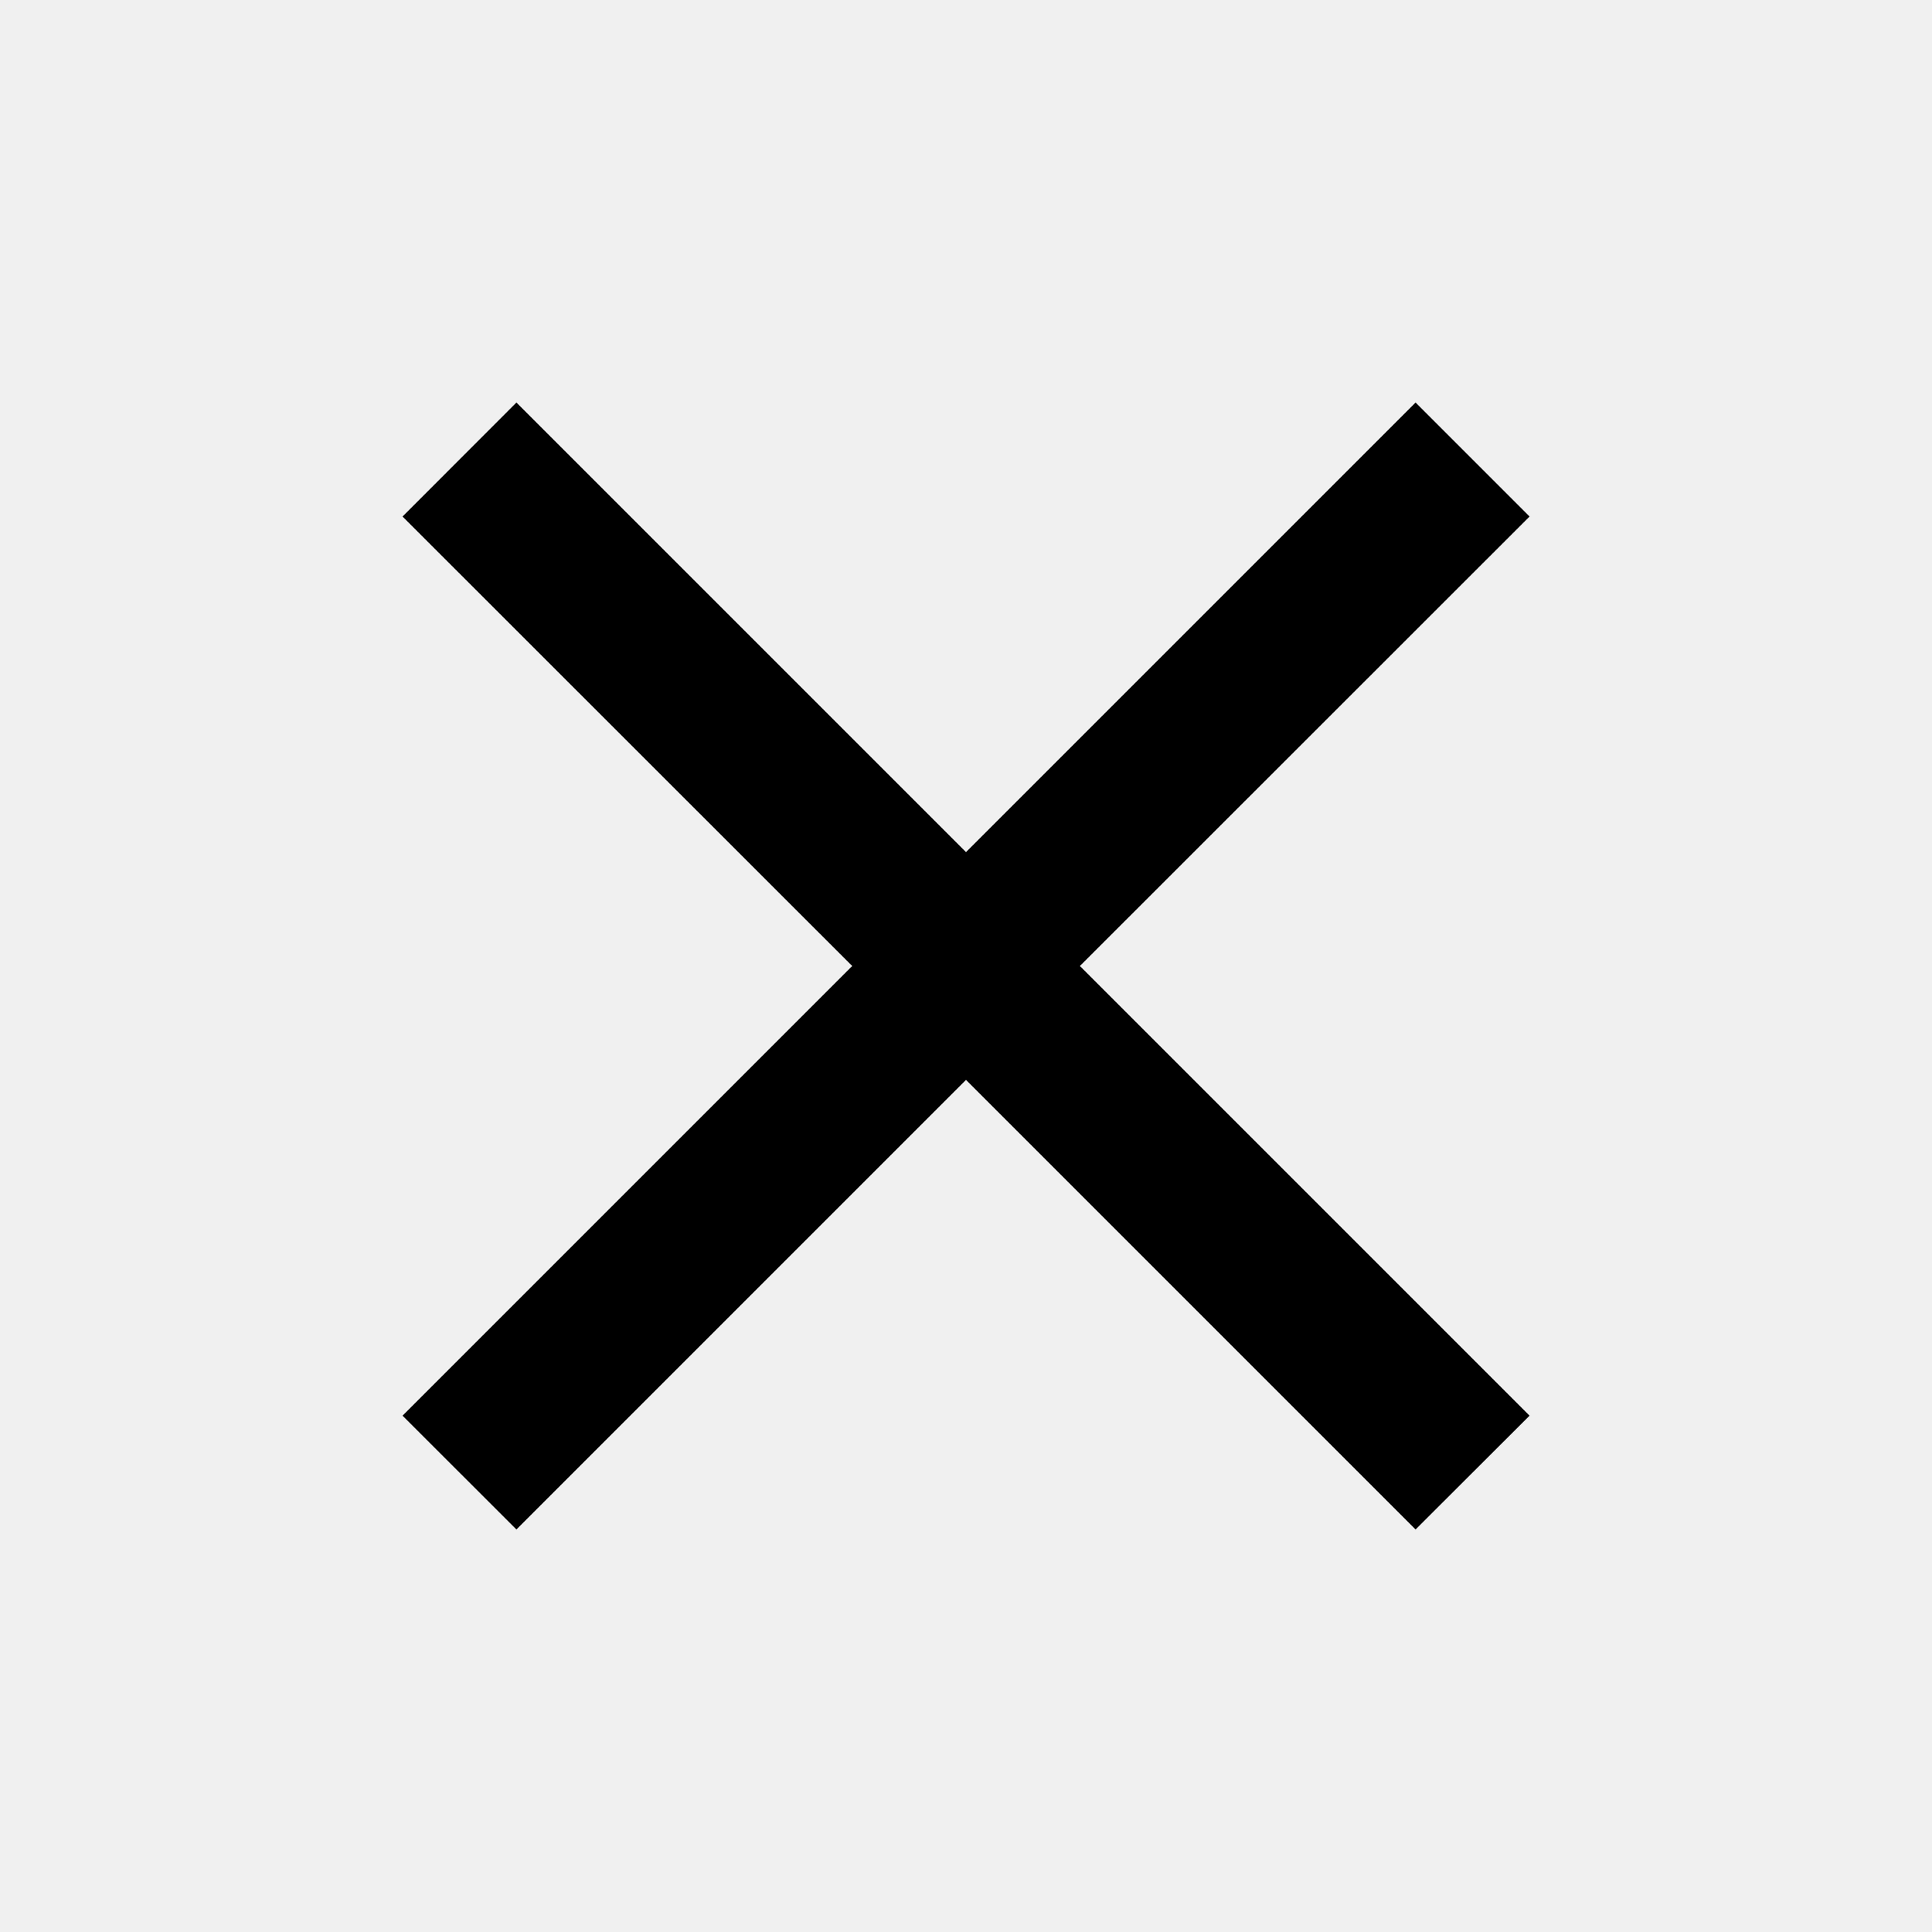
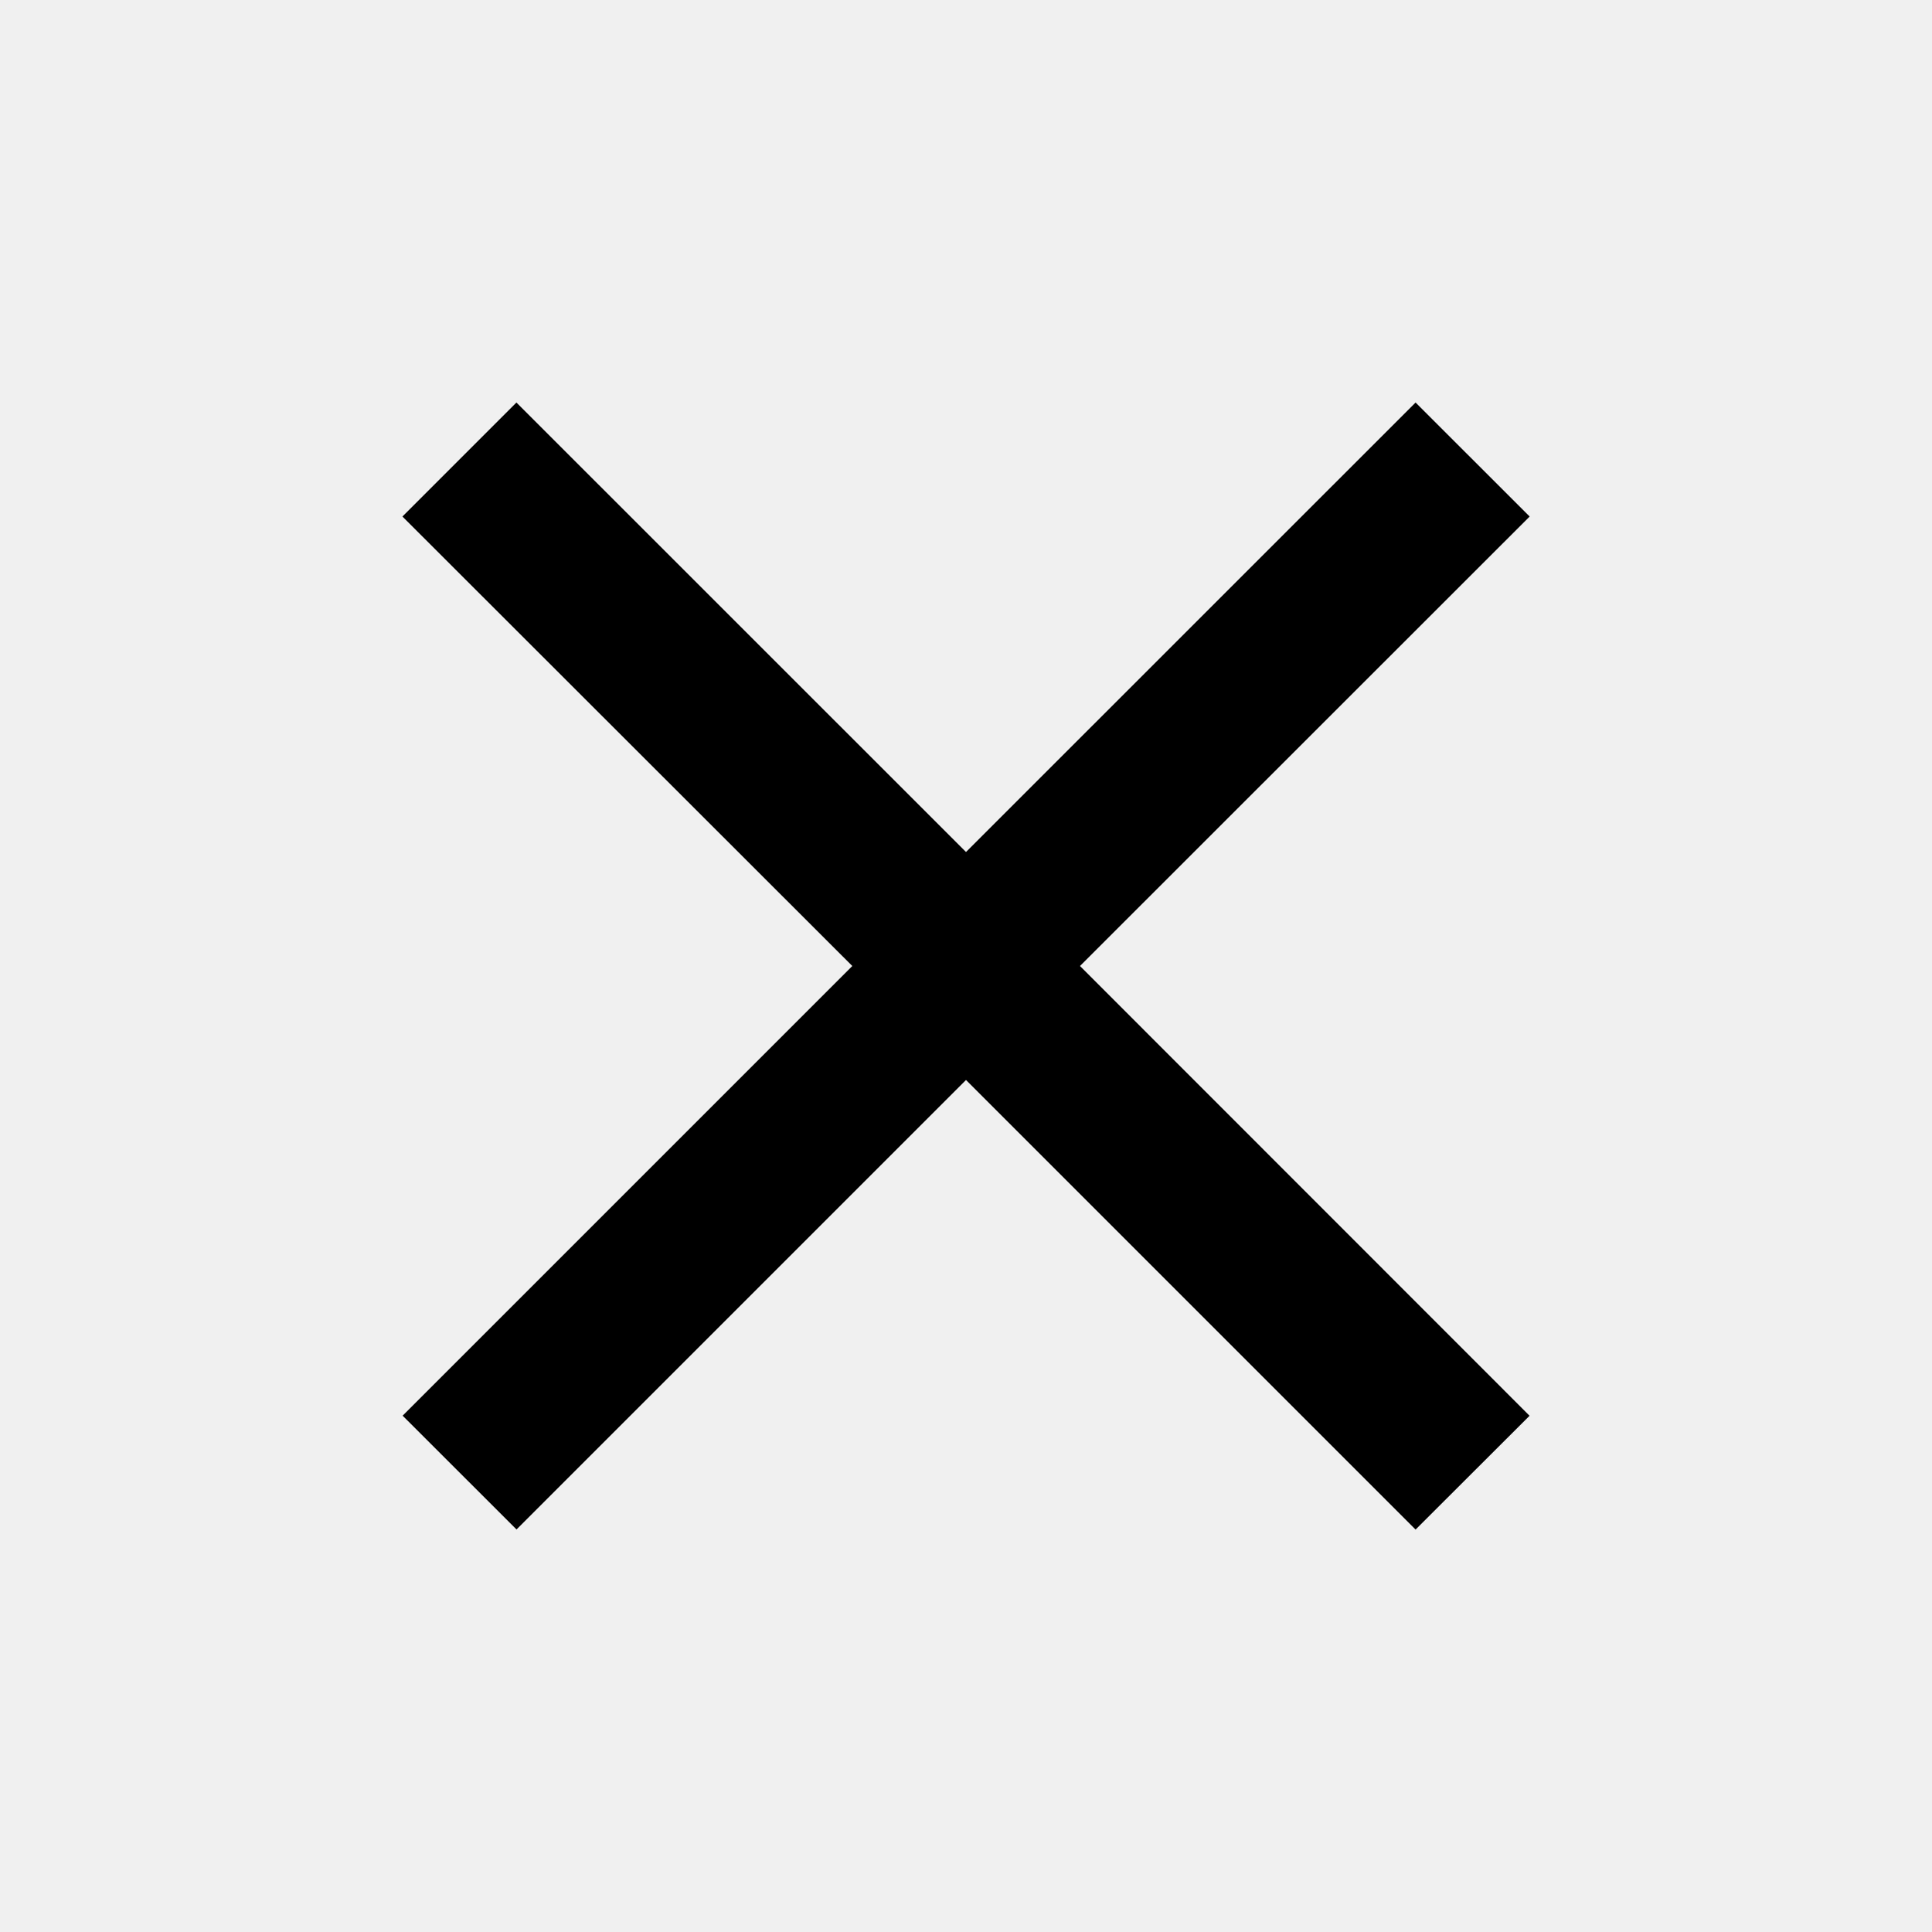
- <svg xmlns="http://www.w3.org/2000/svg" xmlns:xlink="http://www.w3.org/1999/xlink" width="20px" height="20px" viewBox="0 0 20 20" version="1.1">
+ <svg xmlns="http://www.w3.org/2000/svg" xmlns:xlink="http://www.w3.org/1999/xlink" width="20" height="20">
  <defs>
-     <polygon id="path-1" points="14.654 4.167 10 8.821 5.346 4.167 4.167 5.347 8.822 10 4.167 14.655 5.346 15.833 10 11.179 14.654 15.833 15.834 14.655 11.179 10 15.834 5.347" />
+     <path id="a" d="M14.654 4.167 10 8.82 5.346 4.167l-1.18 1.18L8.823 10l-4.655 4.655 1.179 1.178L10 11.18l4.654 4.654 1.18-1.178L11.18 10l4.655-4.653z" />
  </defs>
-   <g id="Symbols" stroke="none" stroke-width="1" fill="none" fill-rule="evenodd">
-     <g id="Icons/Actions/close">
-       <mask id="mask-2" fill="white">
-         <use xlink:href="#path-1" />
-       </mask>
-       <use fill="#000000" xlink:href="#path-1" />
-     </g>
-   </g>
+   <use fill="#000" xlink:href="#a" fill-rule="evenodd" />
</svg>
